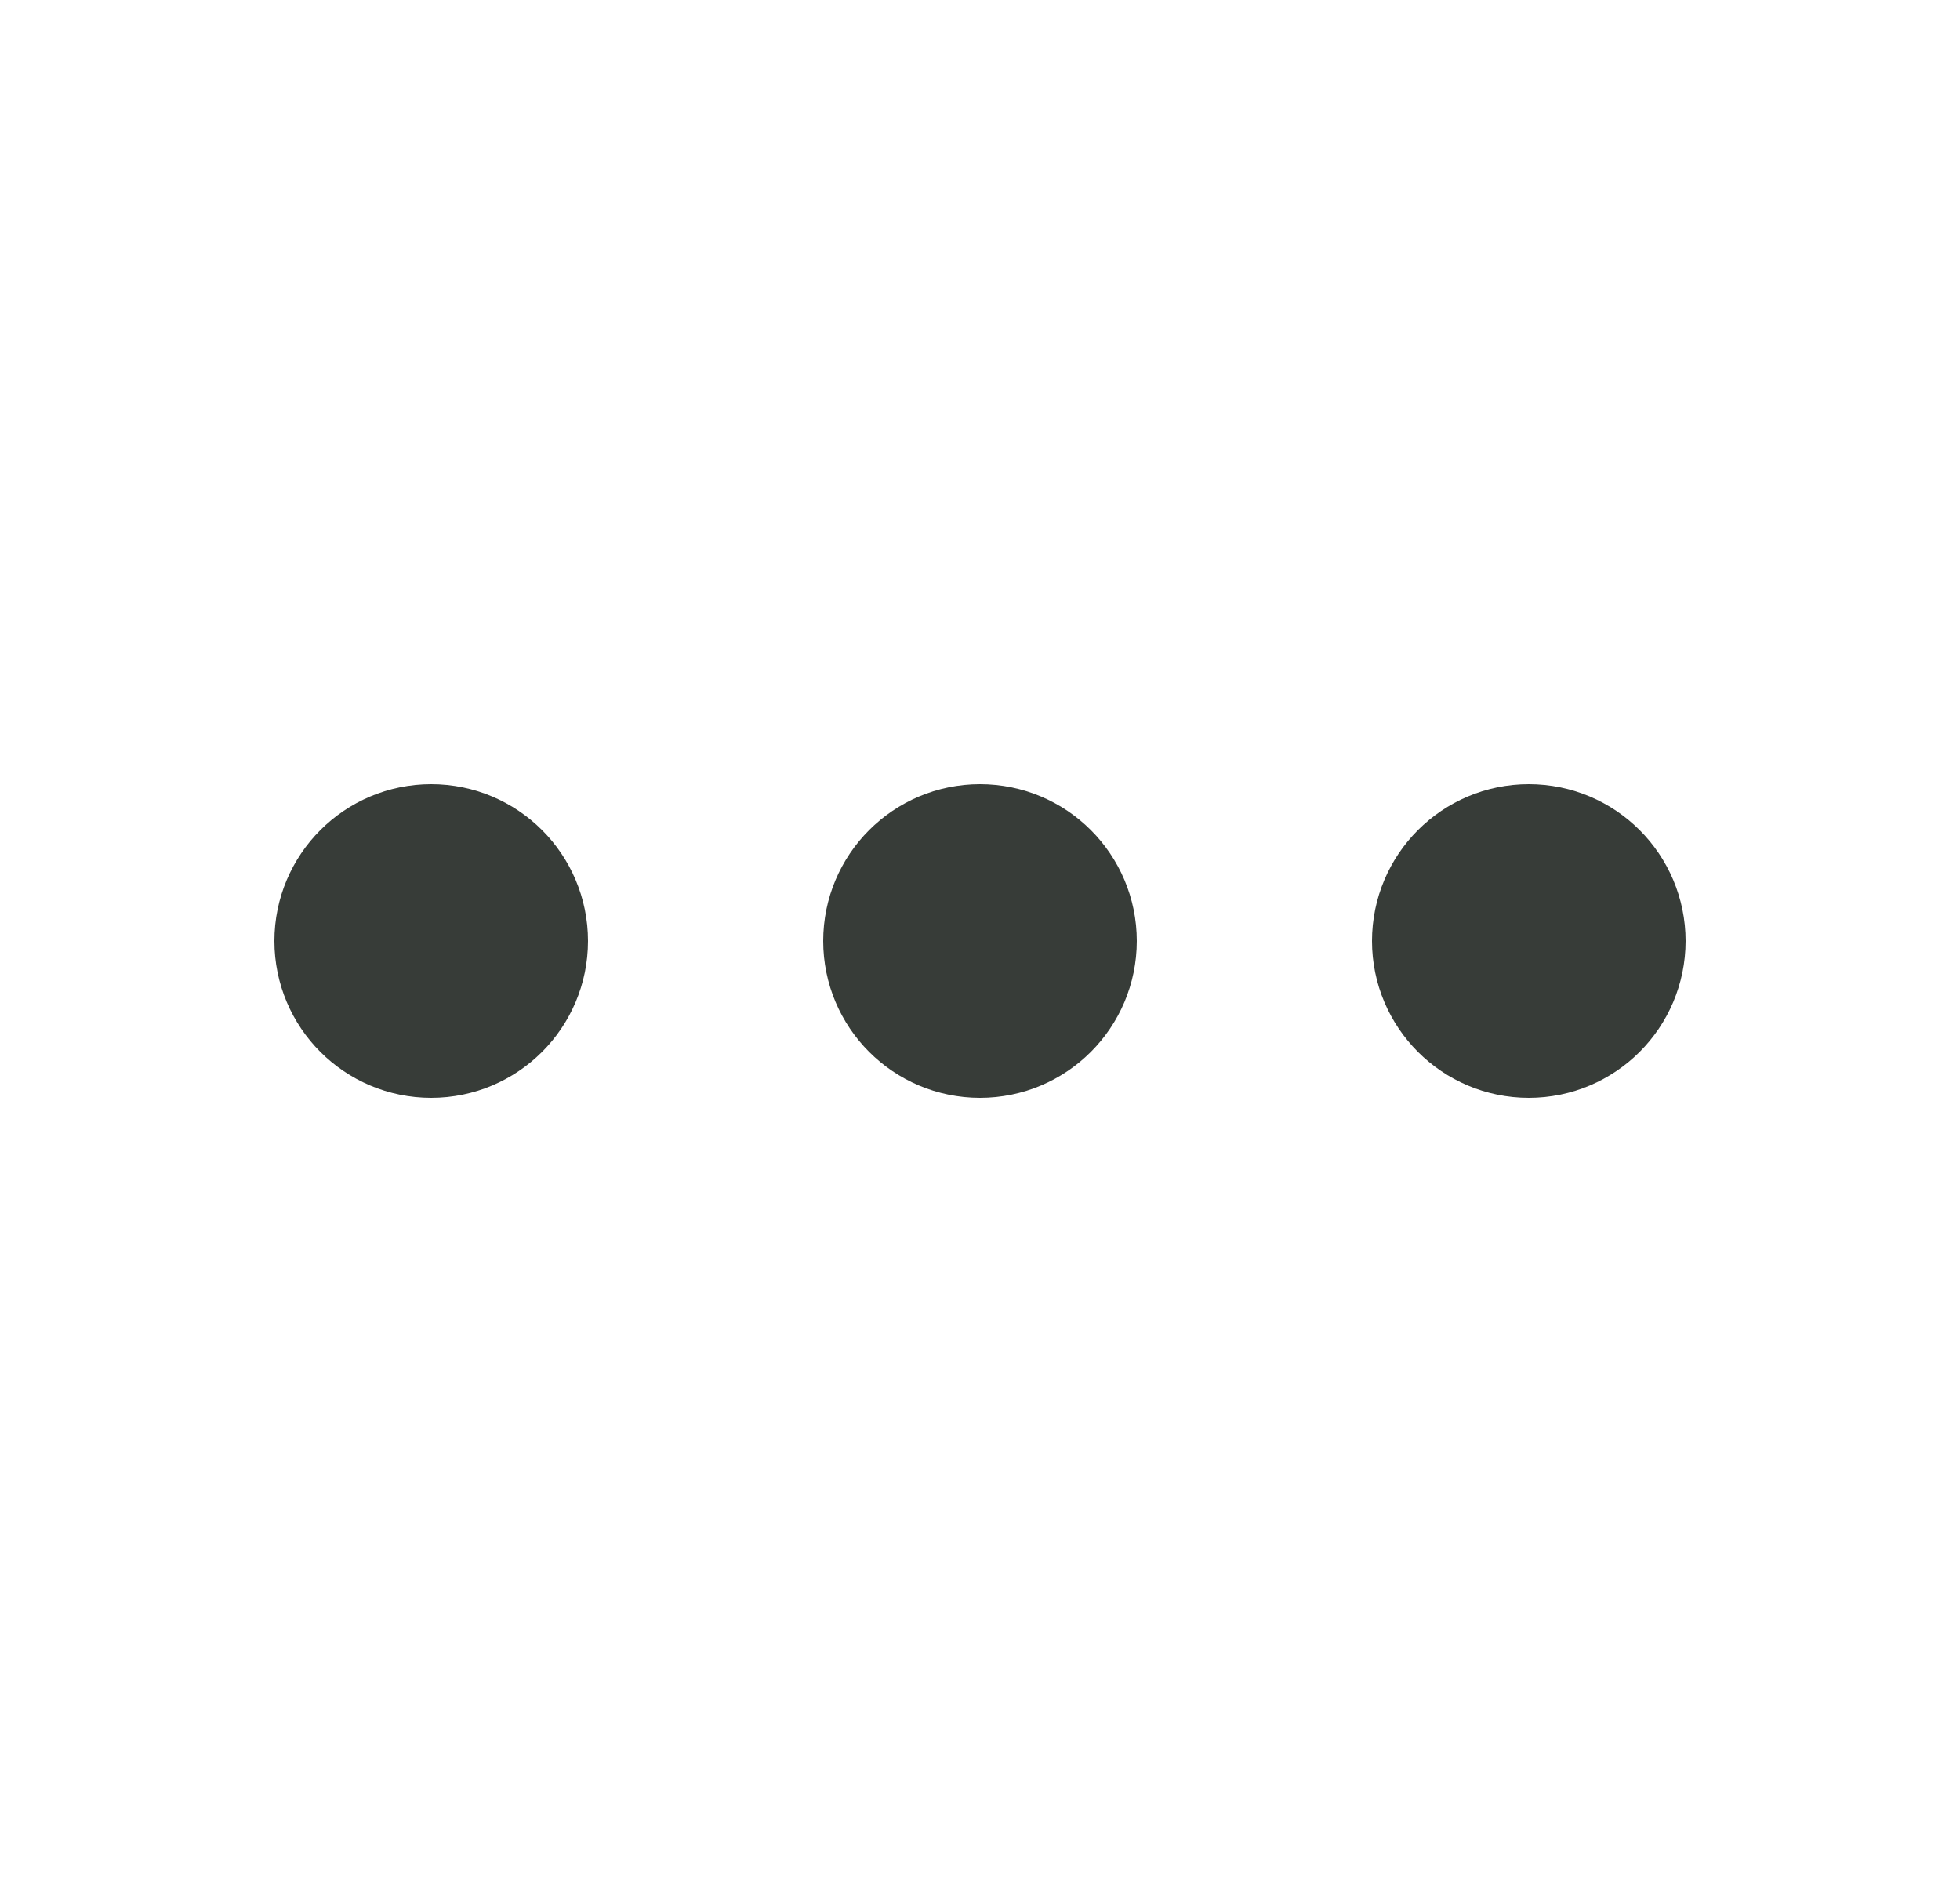
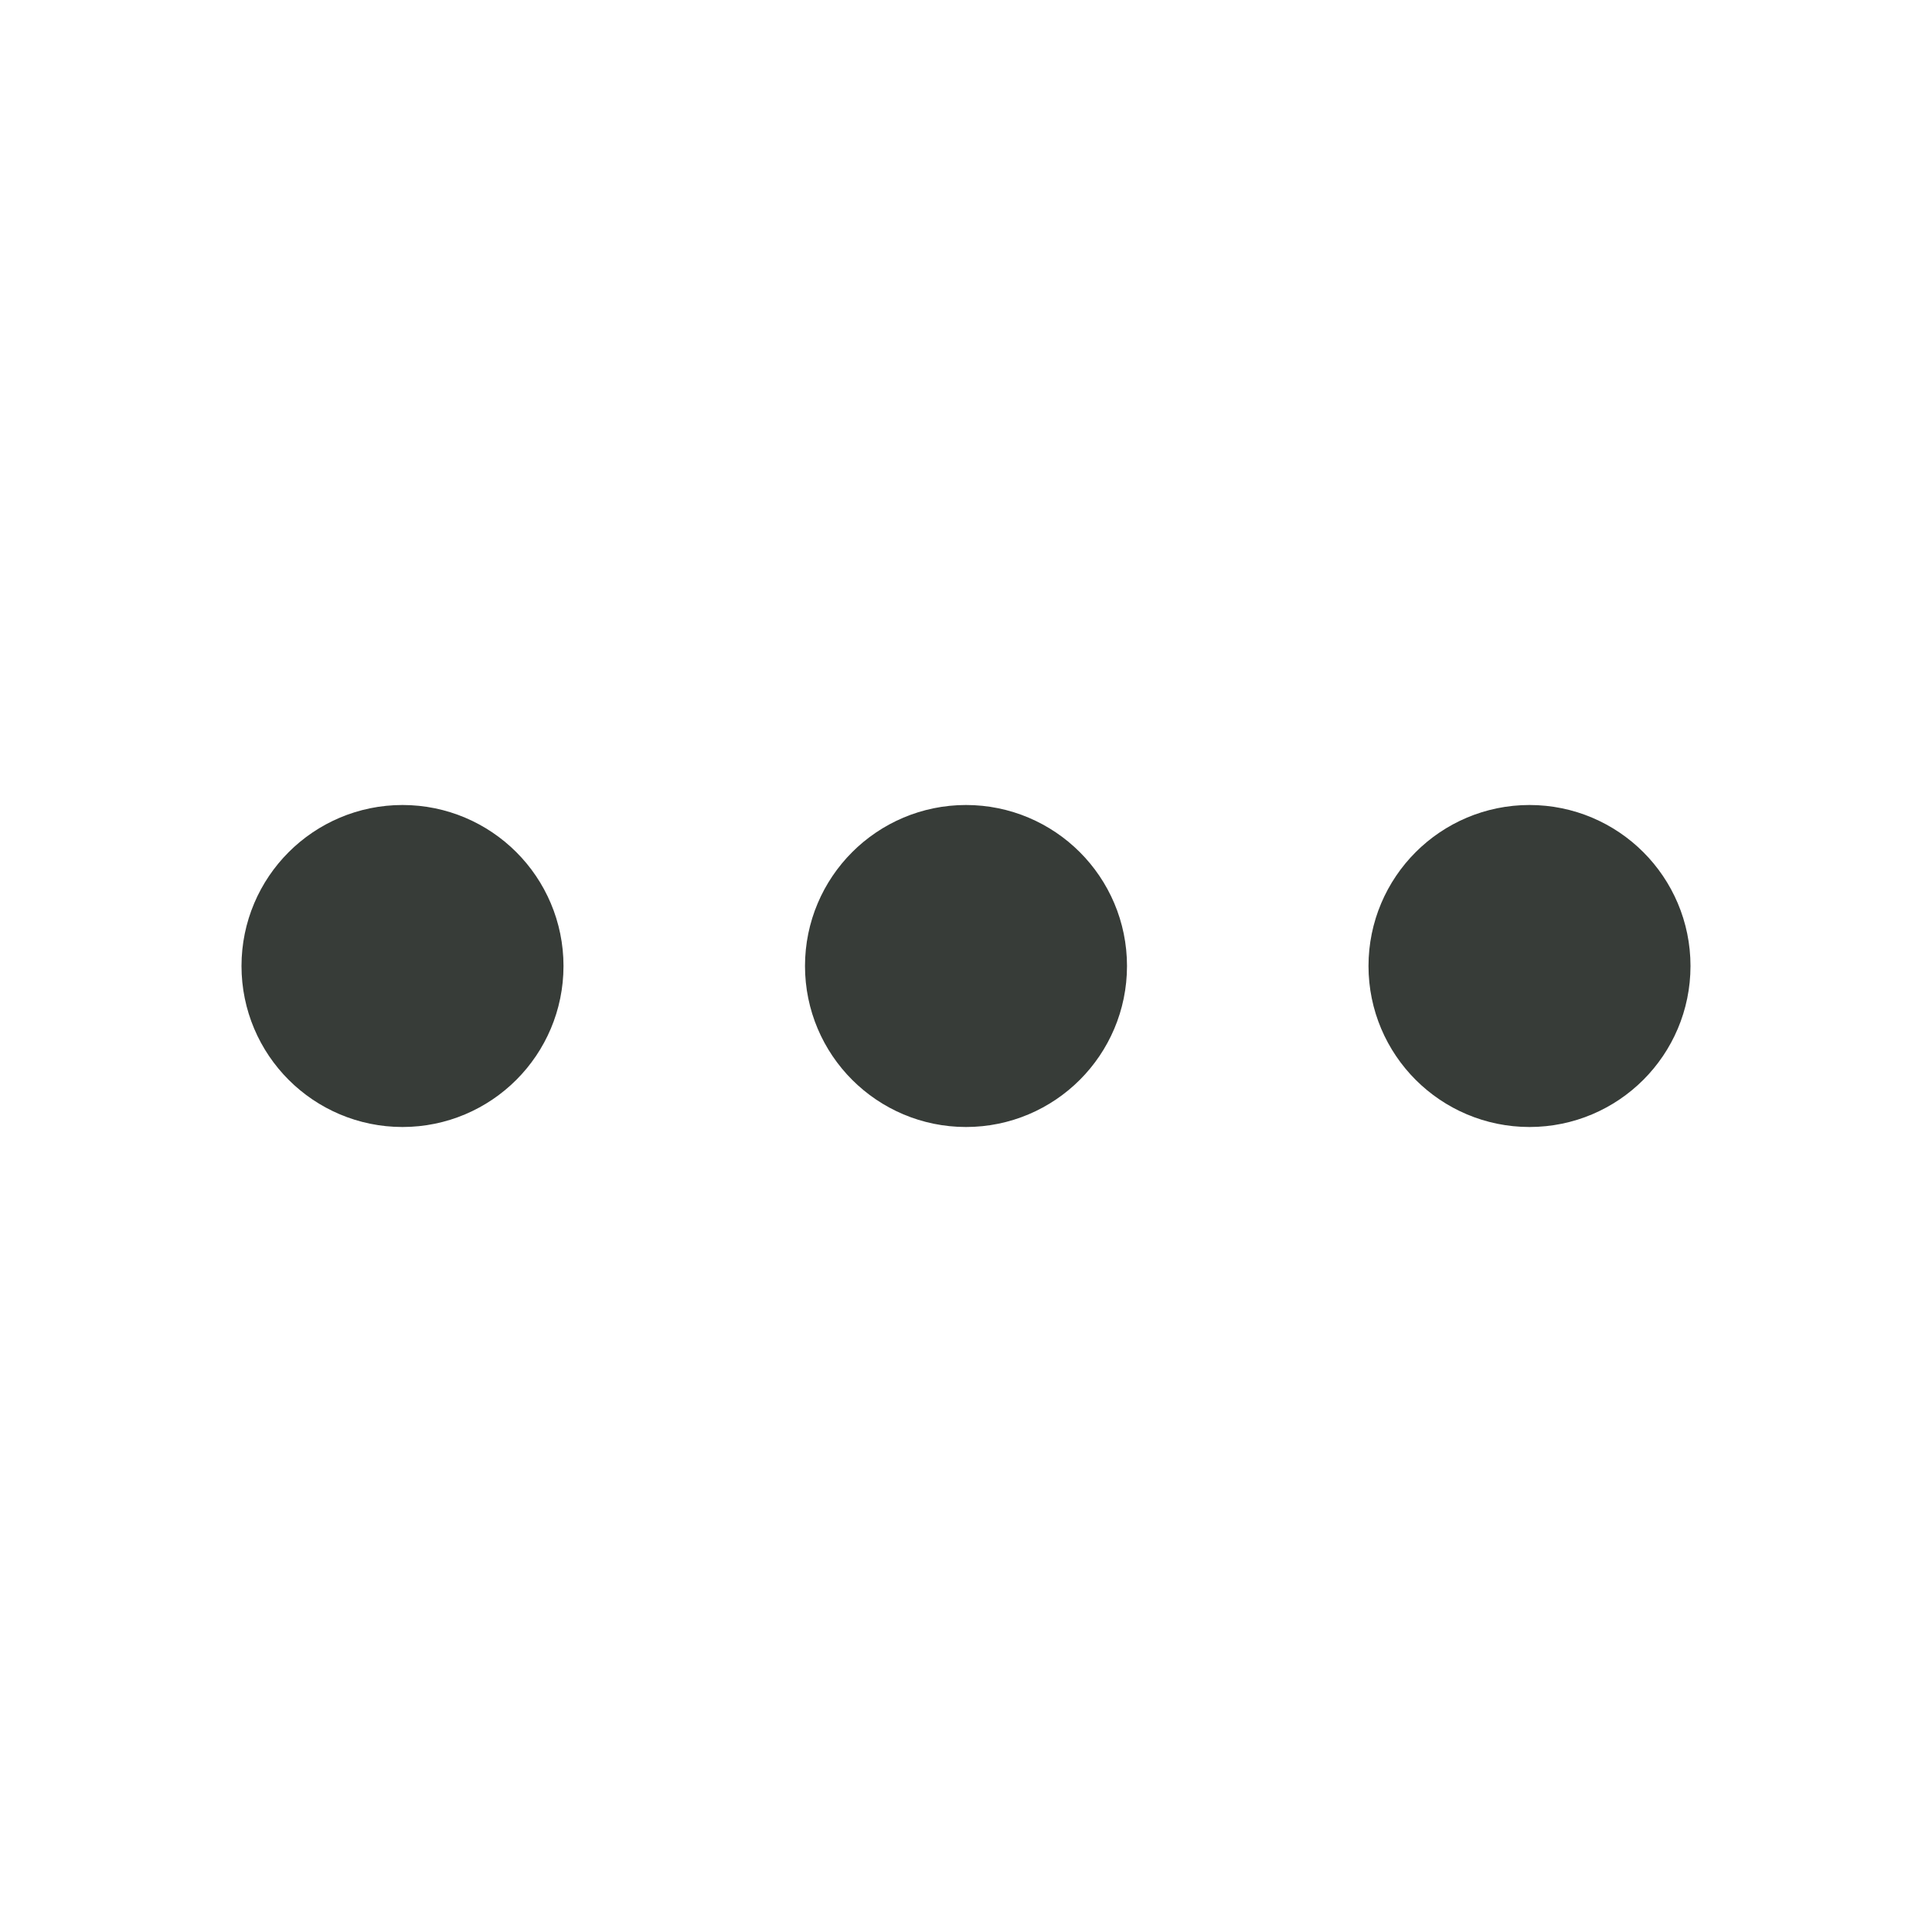
- <svg xmlns="http://www.w3.org/2000/svg" width="25" height="24" viewBox="0 0 25 24" fill="none">
-   <path d="M5.5 13C6.052 13 6.5 12.552 6.5 12C6.5 11.448 6.052 11 5.5 11C4.948 11 4.5 11.448 4.5 12C4.5 12.552 4.948 13 5.5 13Z" stroke="#373C38" stroke-width="2" stroke-linecap="round" stroke-linejoin="round" />
-   <path d="M12.5 13C13.052 13 13.5 12.552 13.5 12C13.5 11.448 13.052 11 12.5 11C11.948 11 11.5 11.448 11.5 12C11.5 12.552 11.948 13 12.5 13Z" stroke="#373C38" stroke-width="2" stroke-linecap="round" stroke-linejoin="round" />
-   <path d="M19.5 13C20.052 13 20.5 12.552 20.5 12C20.5 11.448 20.052 11 19.5 11C18.948 11 18.5 11.448 18.5 12C18.5 12.552 18.948 13 19.5 13Z" stroke="#373C38" stroke-width="2" stroke-linecap="round" stroke-linejoin="round" />
+ <svg xmlns="http://www.w3.org/2000/svg" width="24" height="24" viewBox="0 0 24 24" fill="none">
+   <path d="M5 13C5.552 13 6 12.552 6 12C6 11.448 5.552 11 5 11C4.448 11 4 11.448 4 12C4 12.552 4.448 13 5 13Z" stroke="#373C38" stroke-width="2" stroke-linecap="round" stroke-linejoin="round" />
+   <path d="M12 13C12.552 13 13 12.552 13 12C13 11.448 12.552 11 12 11C11.448 11 11 11.448 11 12C11 12.552 11.448 13 12 13Z" stroke="#373C38" stroke-width="2" stroke-linecap="round" stroke-linejoin="round" />
+   <path d="M19 13C19.552 13 20 12.552 20 12C20 11.448 19.552 11 19 11C18.448 11 18 11.448 18 12C18 12.552 18.448 13 19 13Z" stroke="#373C38" stroke-width="2" stroke-linecap="round" stroke-linejoin="round" />
</svg>
